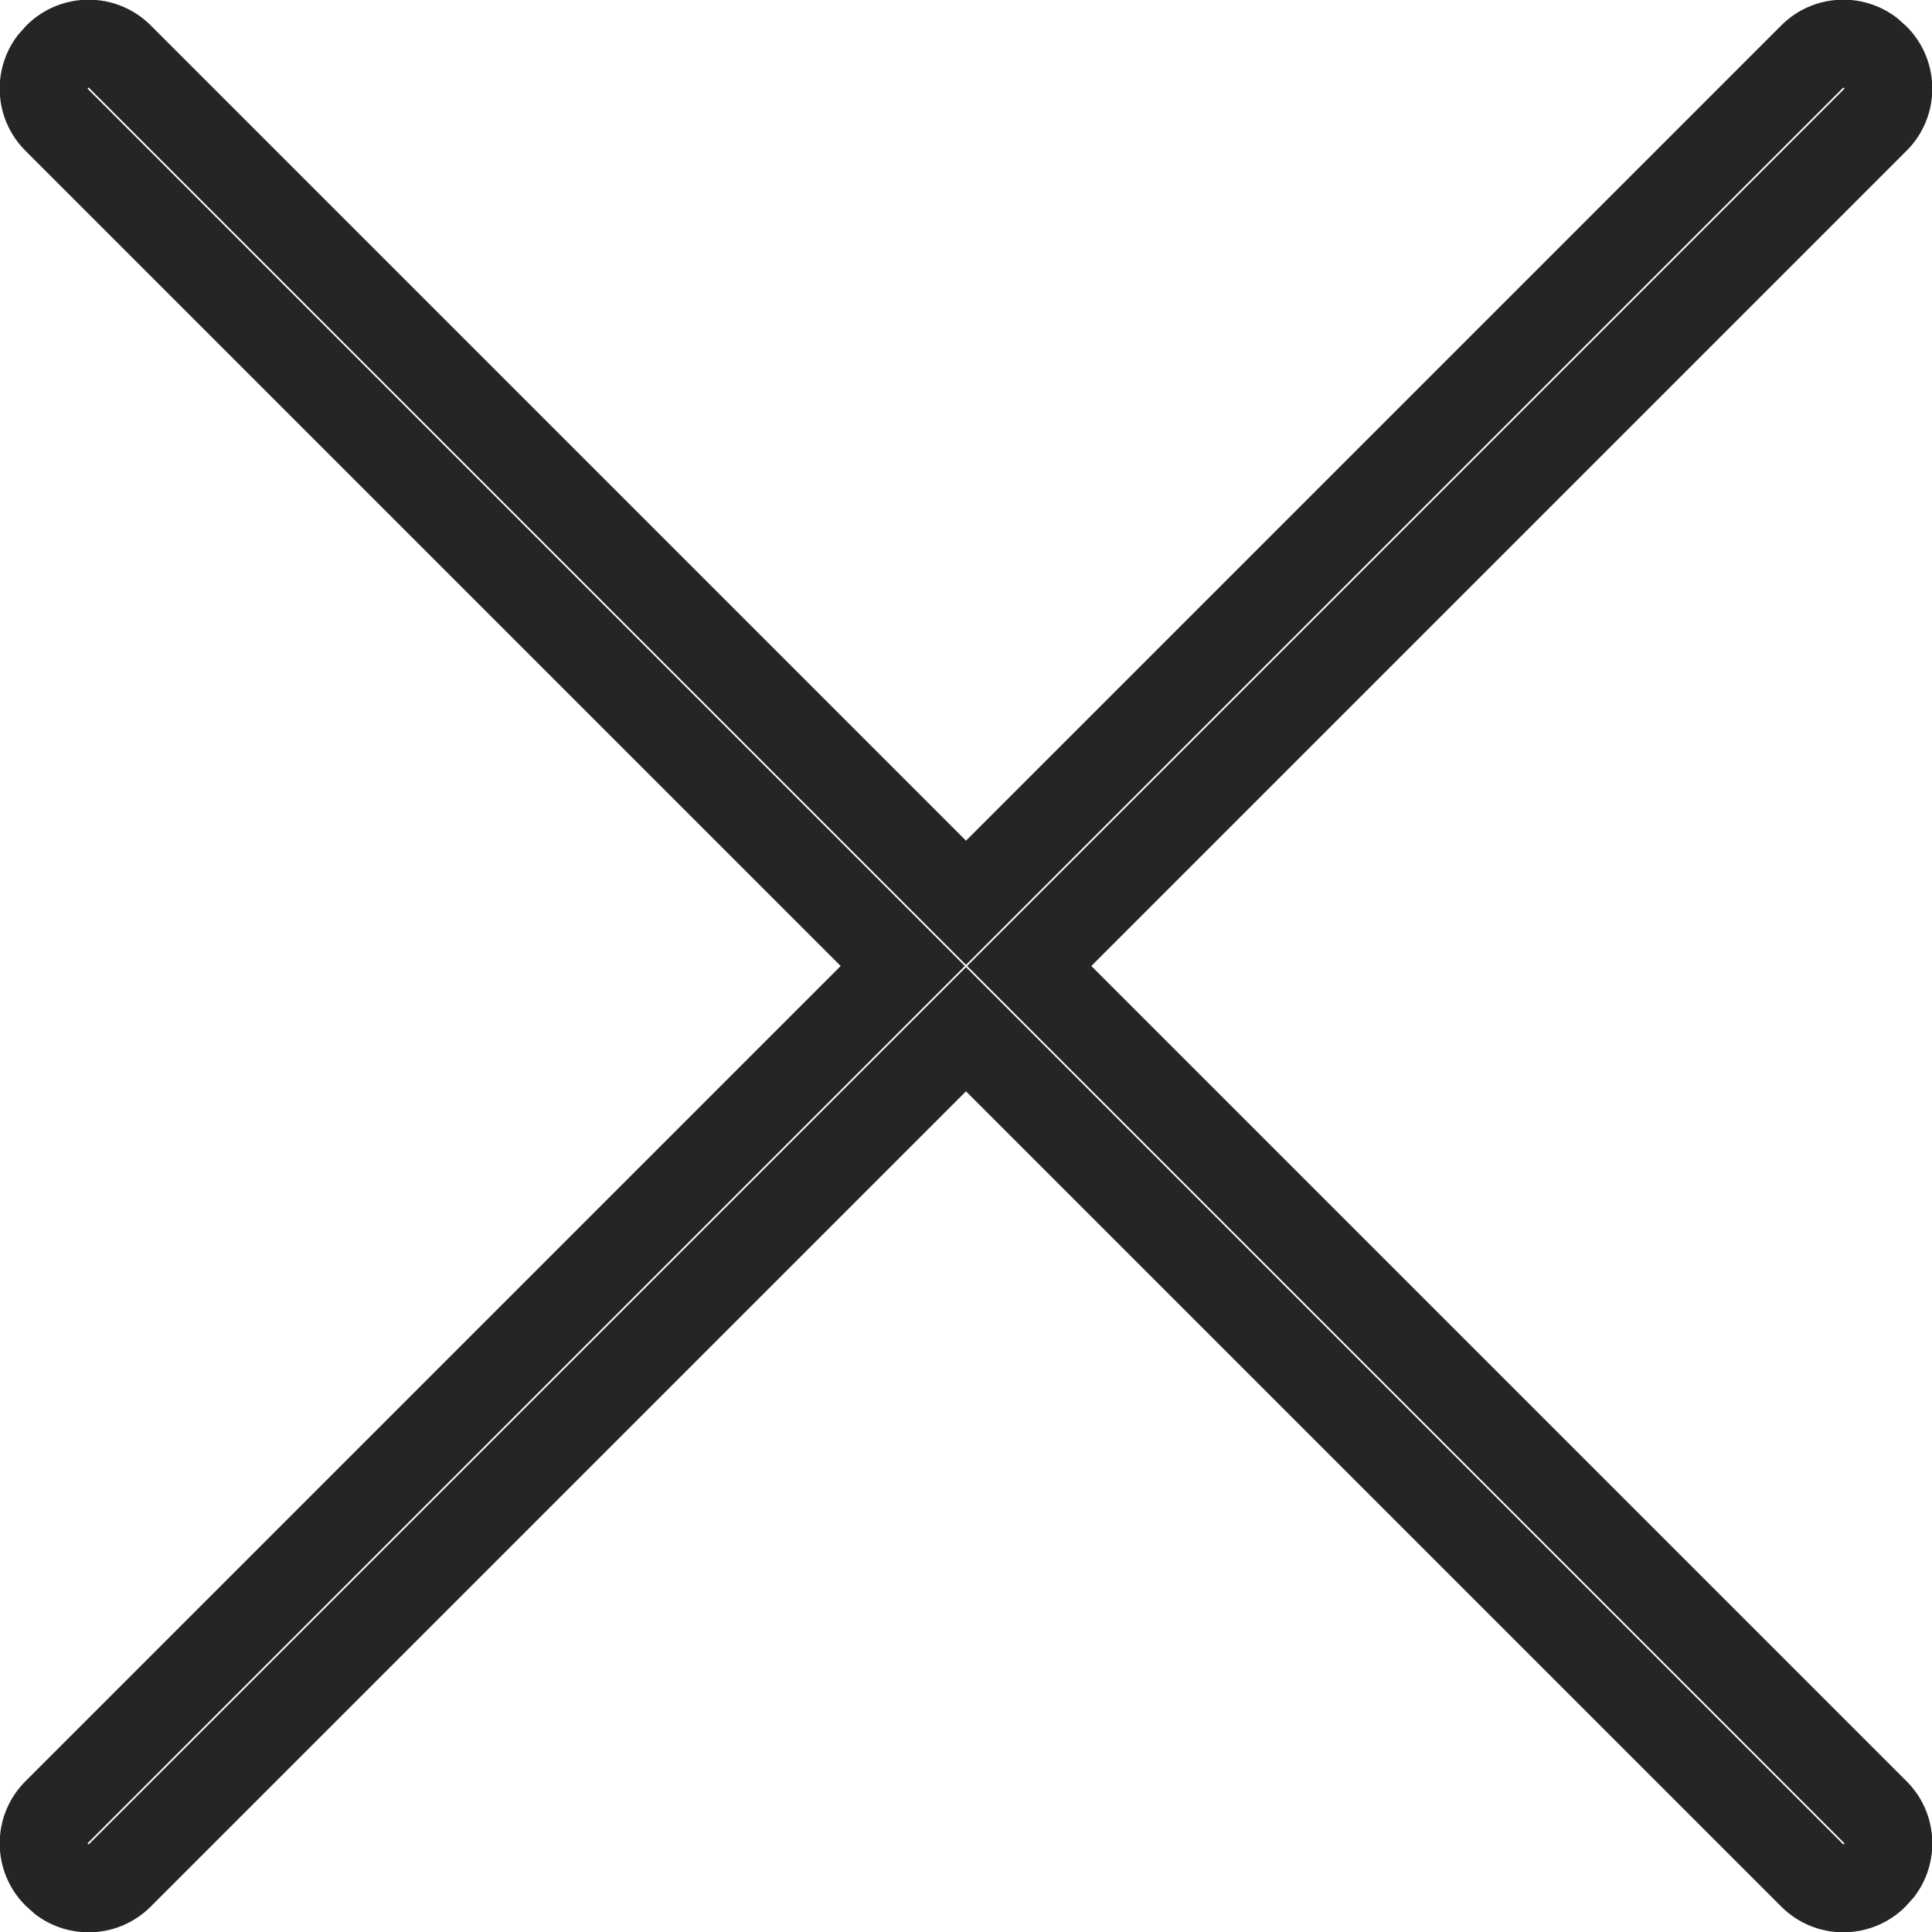
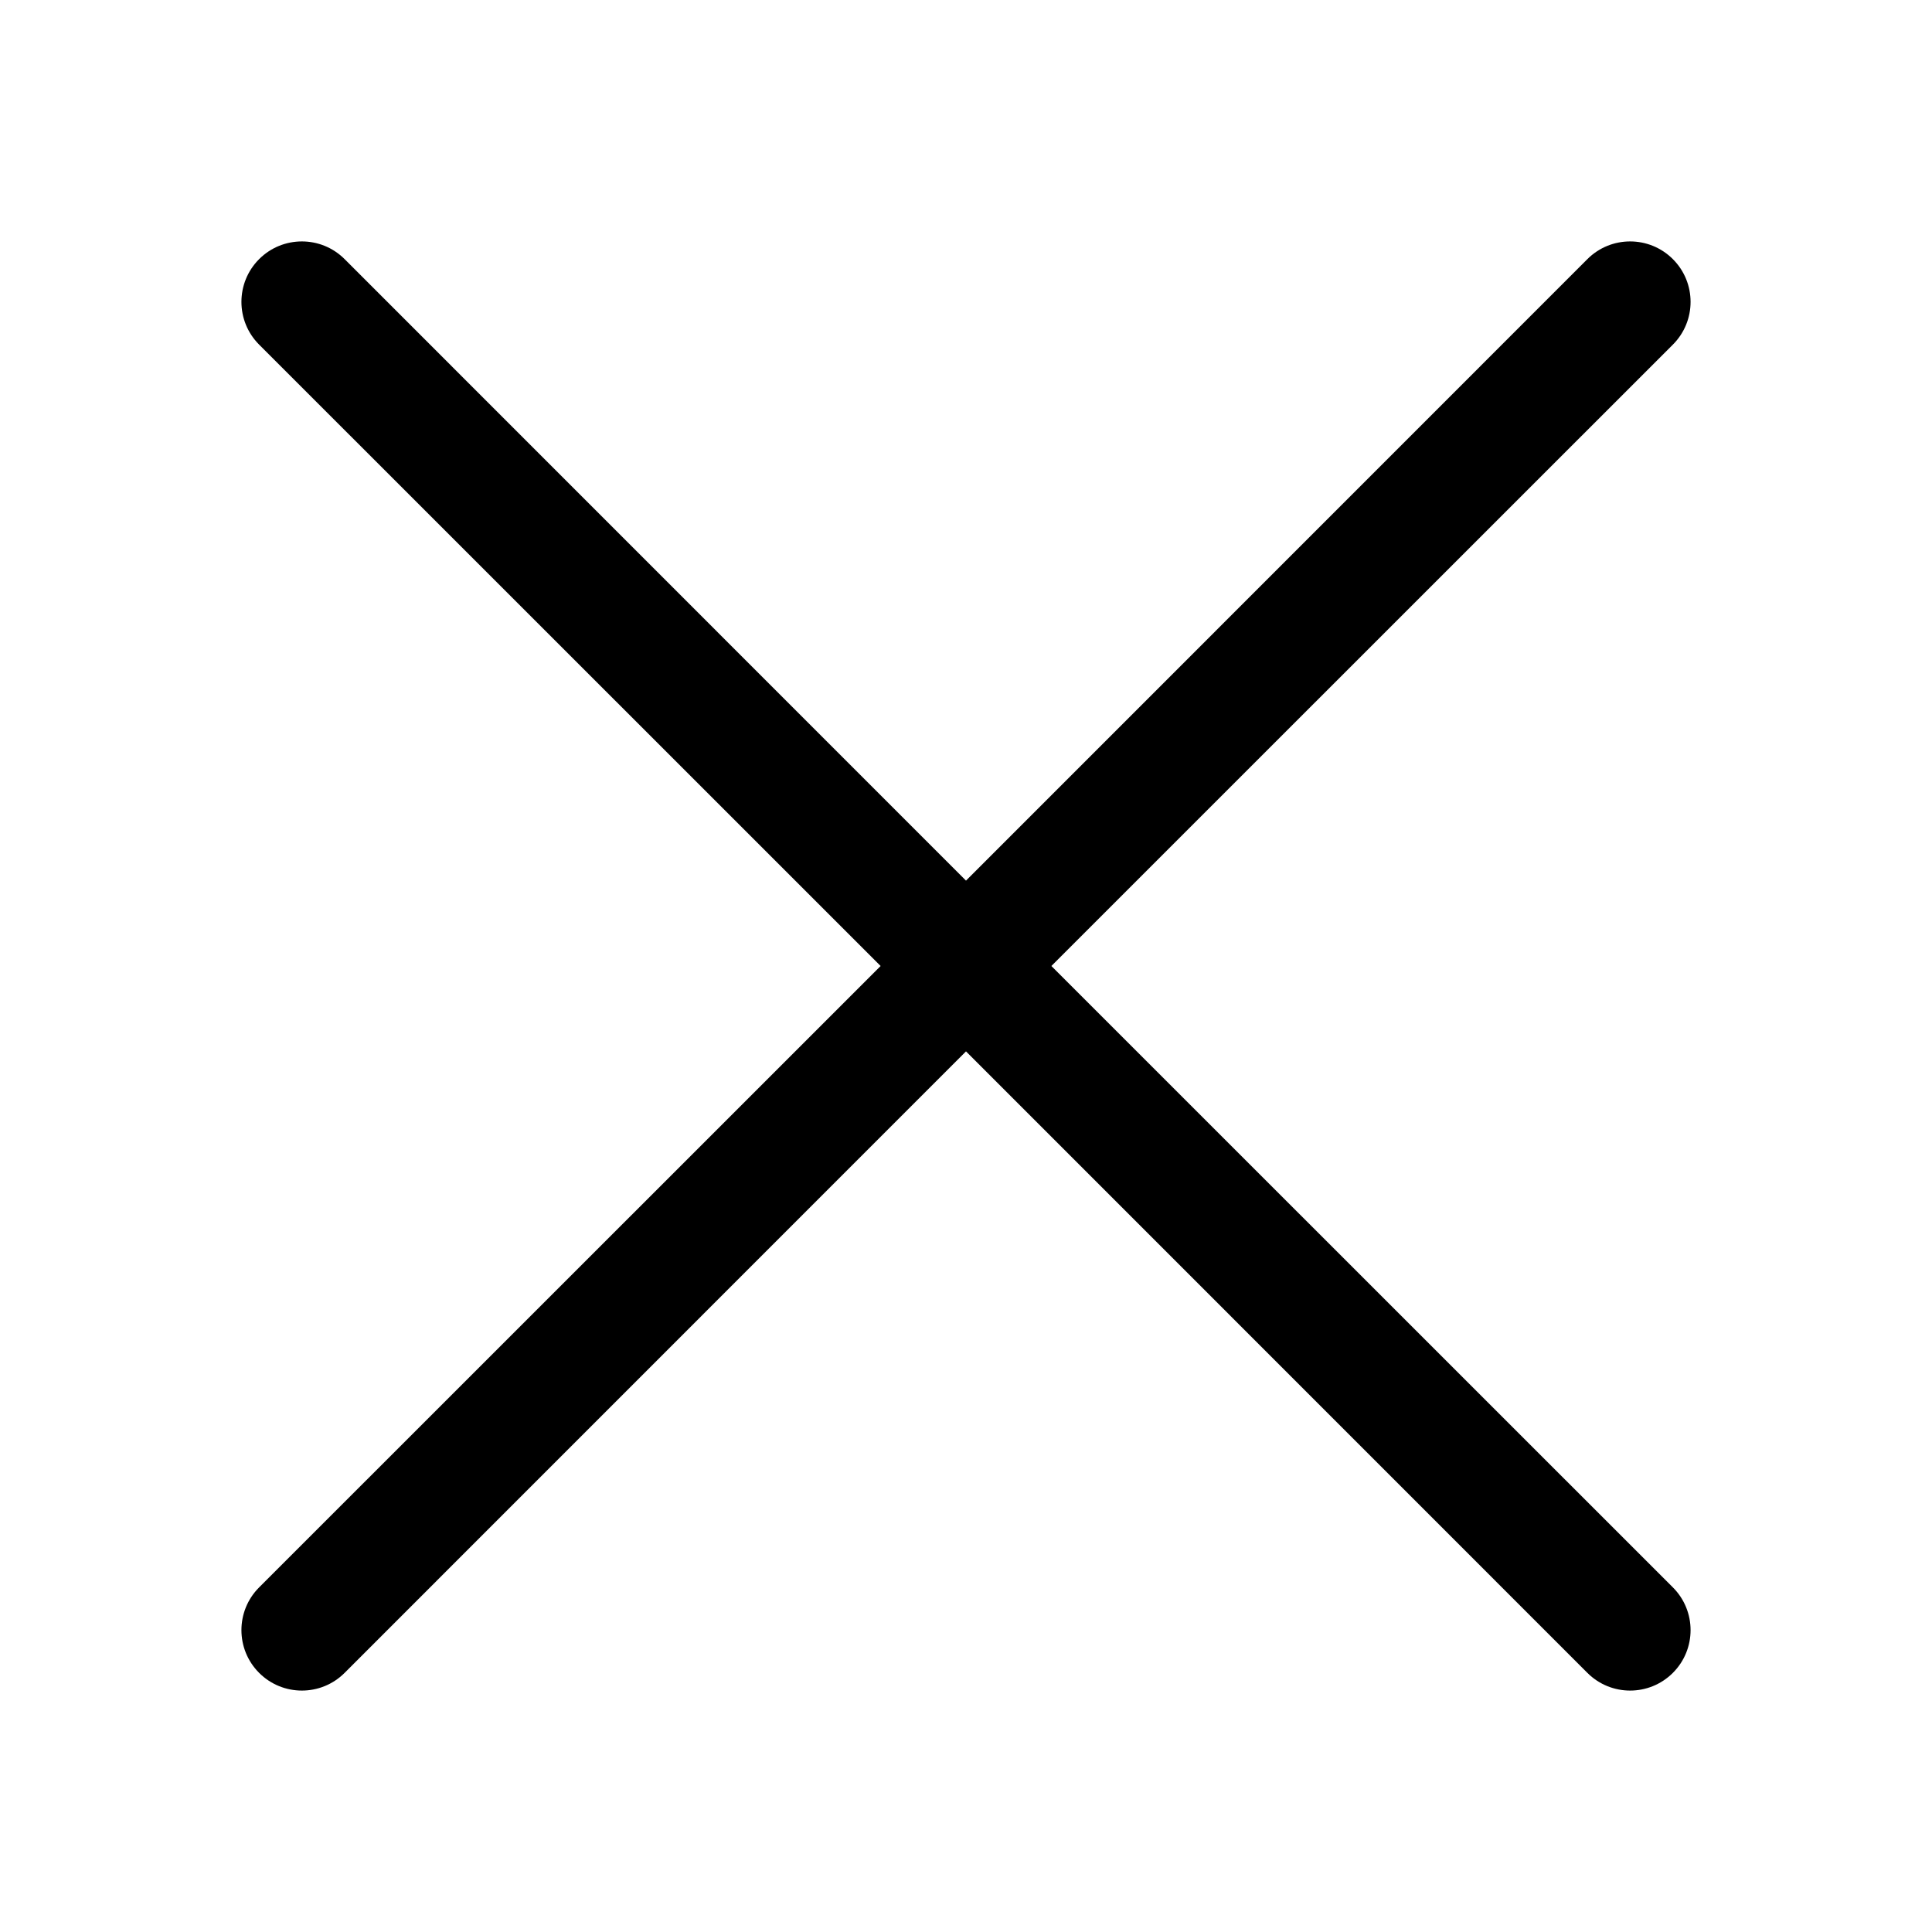
- <svg xmlns="http://www.w3.org/2000/svg" width="800px" height="800px" viewBox="0 0 22 22" version="1.1">
-   <g id="icons" stroke="none" stroke-width="1" fill="none" fill-rule="evenodd">
-     <g id="ui-gambling-website-lined-icnos-casinoshunter" transform="translate(-869, -159)" fill="#252528" fill-rule="nonzero">
-       <g id="square-filled" transform="translate(50, 120)">
-         <path d="M820.716,39.289 L830,48.573 L839.284,39.289 C839.644,38.929 840.211,38.901 840.604,39.206 L840.711,39.302 C841.101,39.693 841.101,40.326 840.711,40.716 L831.427,50 L840.711,59.284 C841.071,59.644 841.099,60.211 840.794,60.604 L840.698,60.711 C840.307,61.101 839.674,61.101 839.284,60.711 L830,51.427 L820.716,60.711 C820.356,61.071 819.789,61.099 819.396,60.794 L819.289,60.698 C818.899,60.307 818.899,59.674 819.289,59.284 L828.573,50 L819.289,40.716 C818.929,40.356 818.901,39.789 819.206,39.396 L819.302,39.289 C819.693,38.899 820.326,38.899 820.716,39.289 Z M819.996,40.009 L829.987,50 L819.996,59.991 L820.009,60.004 L830,50.013 L839.991,60.004 L840.004,59.991 L830.013,50 L840.004,40.009 L839.991,39.996 L830,49.987 L820.009,39.996 L819.996,40.009 Z" id="cancel">
- 
- </path>
-       </g>
-     </g>
-   </g>
+ <svg xmlns="http://www.w3.org/2000/svg" width="16" height="16" fill="currentColor" class="bi bi-x-lg" viewBox="0 0 16 16">
+   <path d="M2.146 2.854a.5.5 0 1 1 .708-.708L8 7.293l5.146-5.147a.5.5 0 0 1 .708.708L8.707 8l5.147 5.146a.5.5 0 0 1-.708.708L8 8.707l-5.146 5.147a.5.5 0 0 1-.708-.708L7.293 8z" />
</svg>
